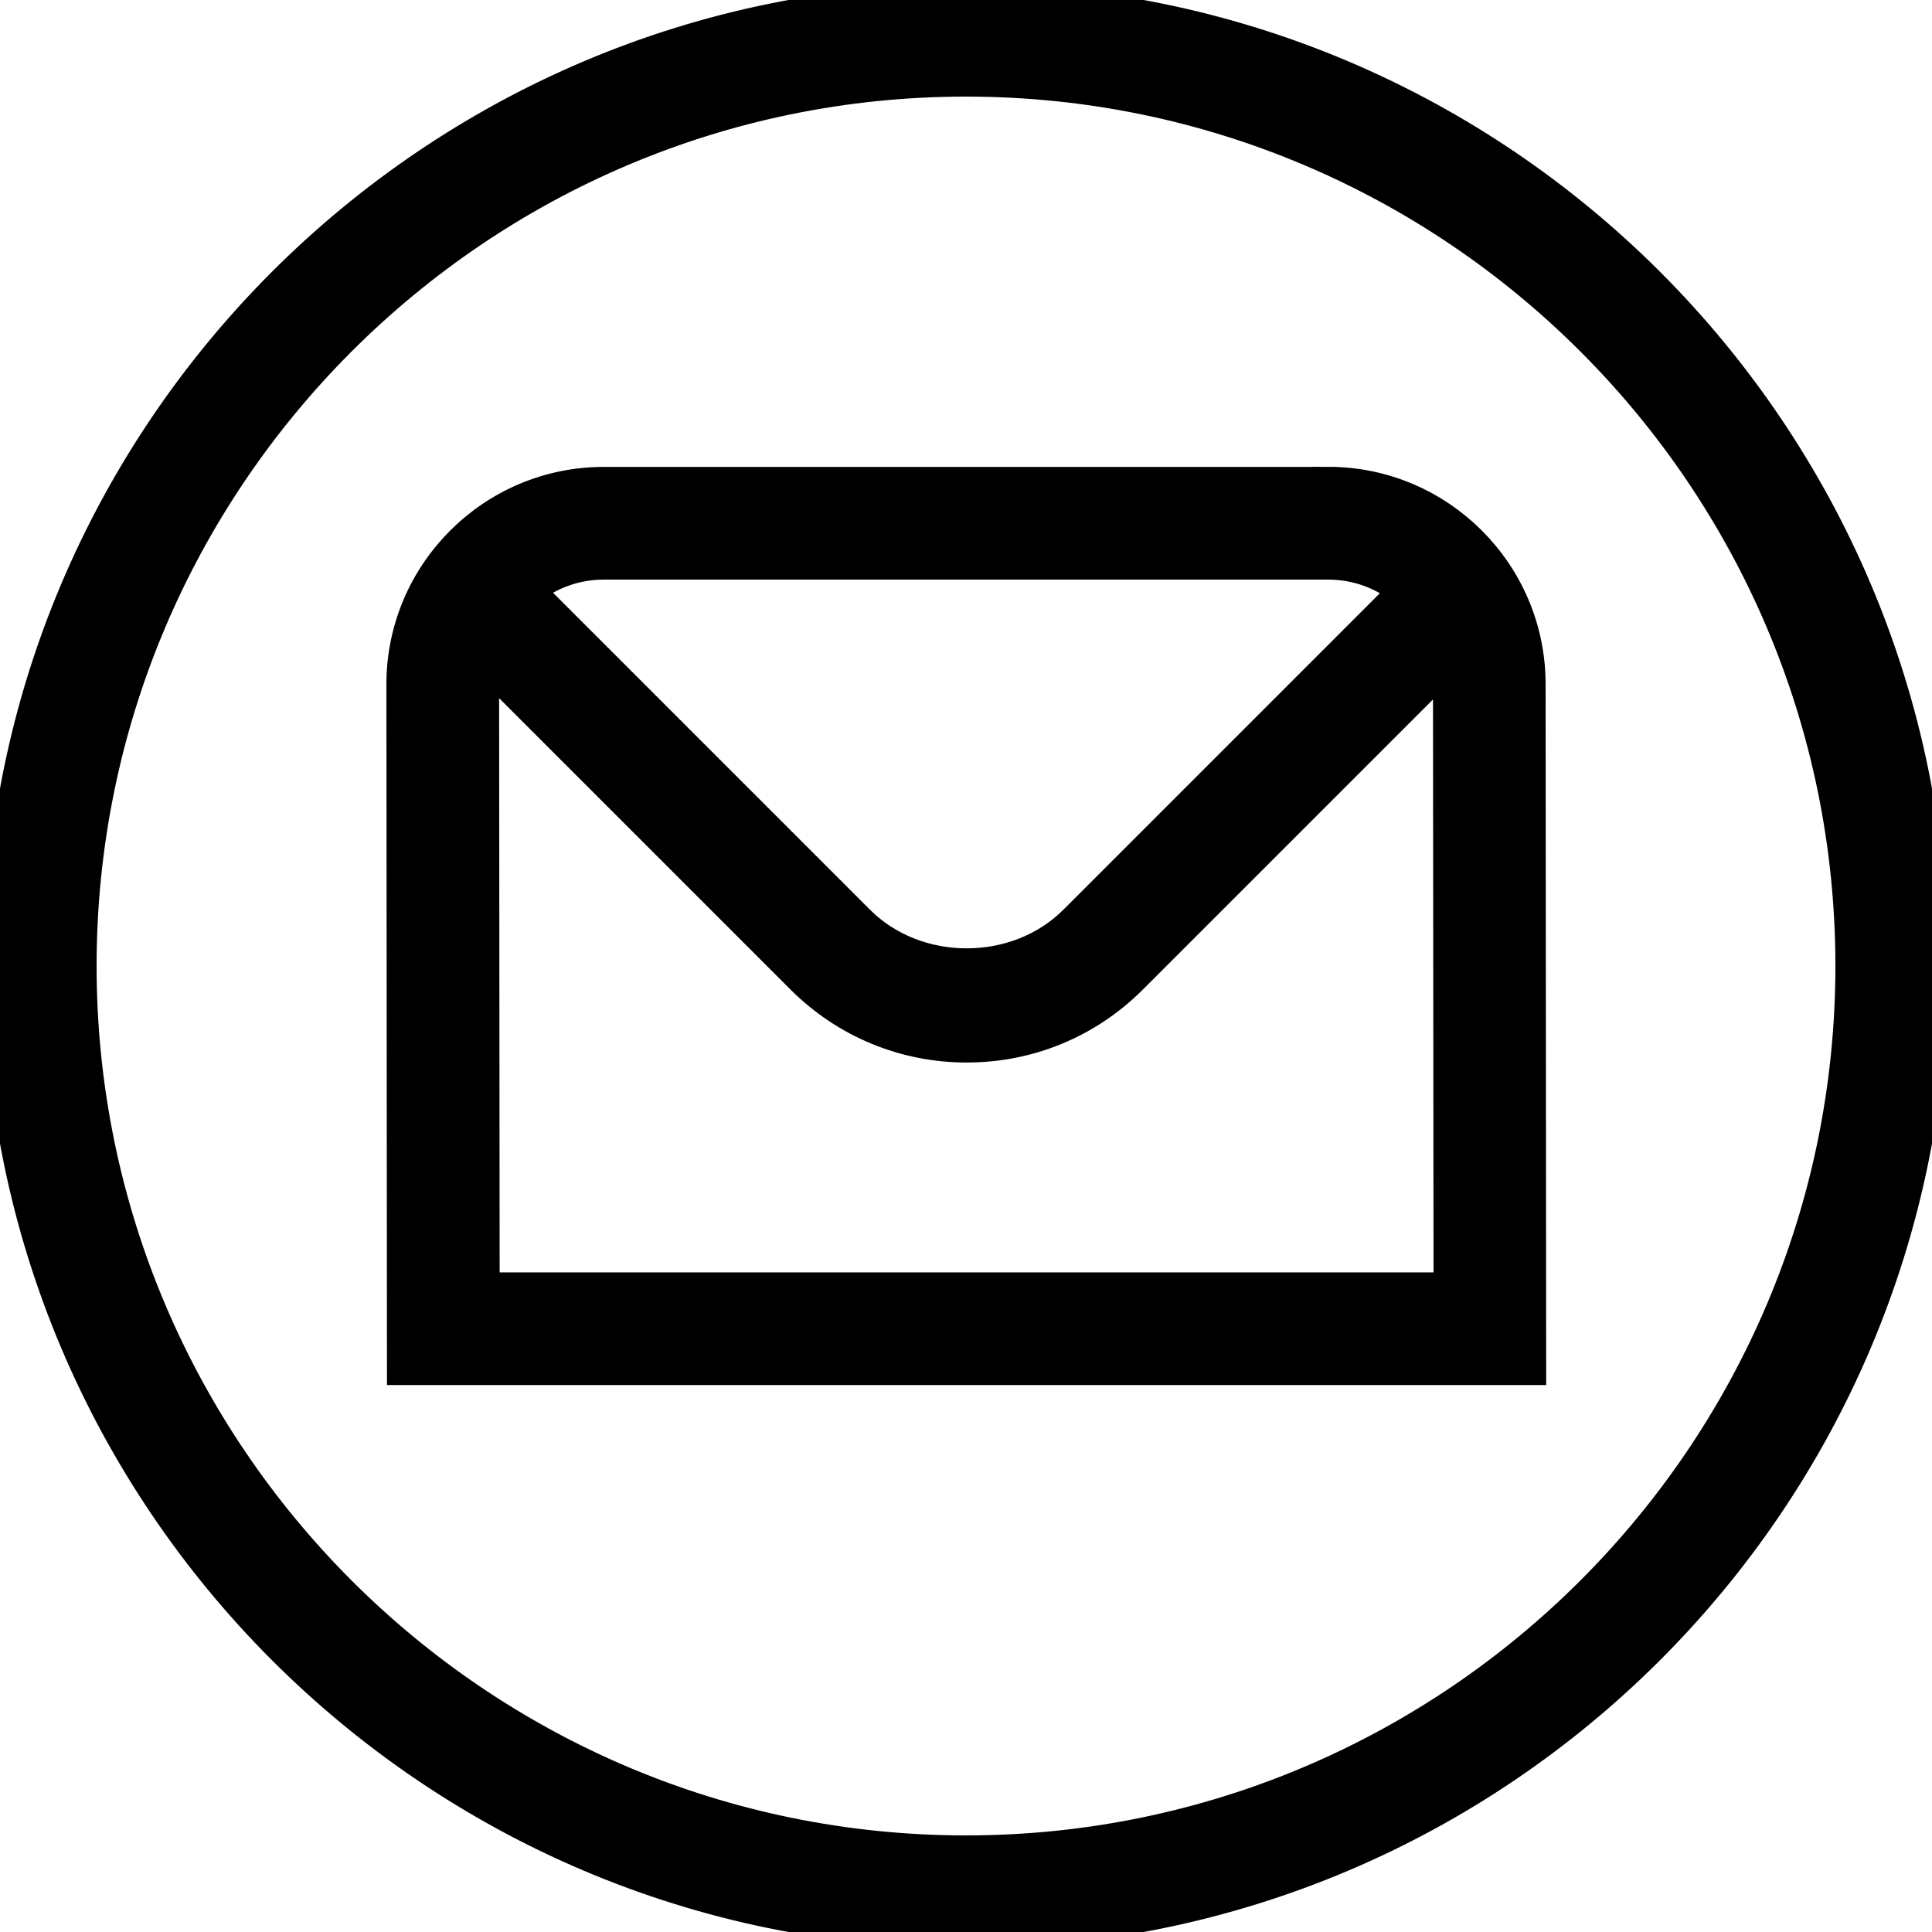
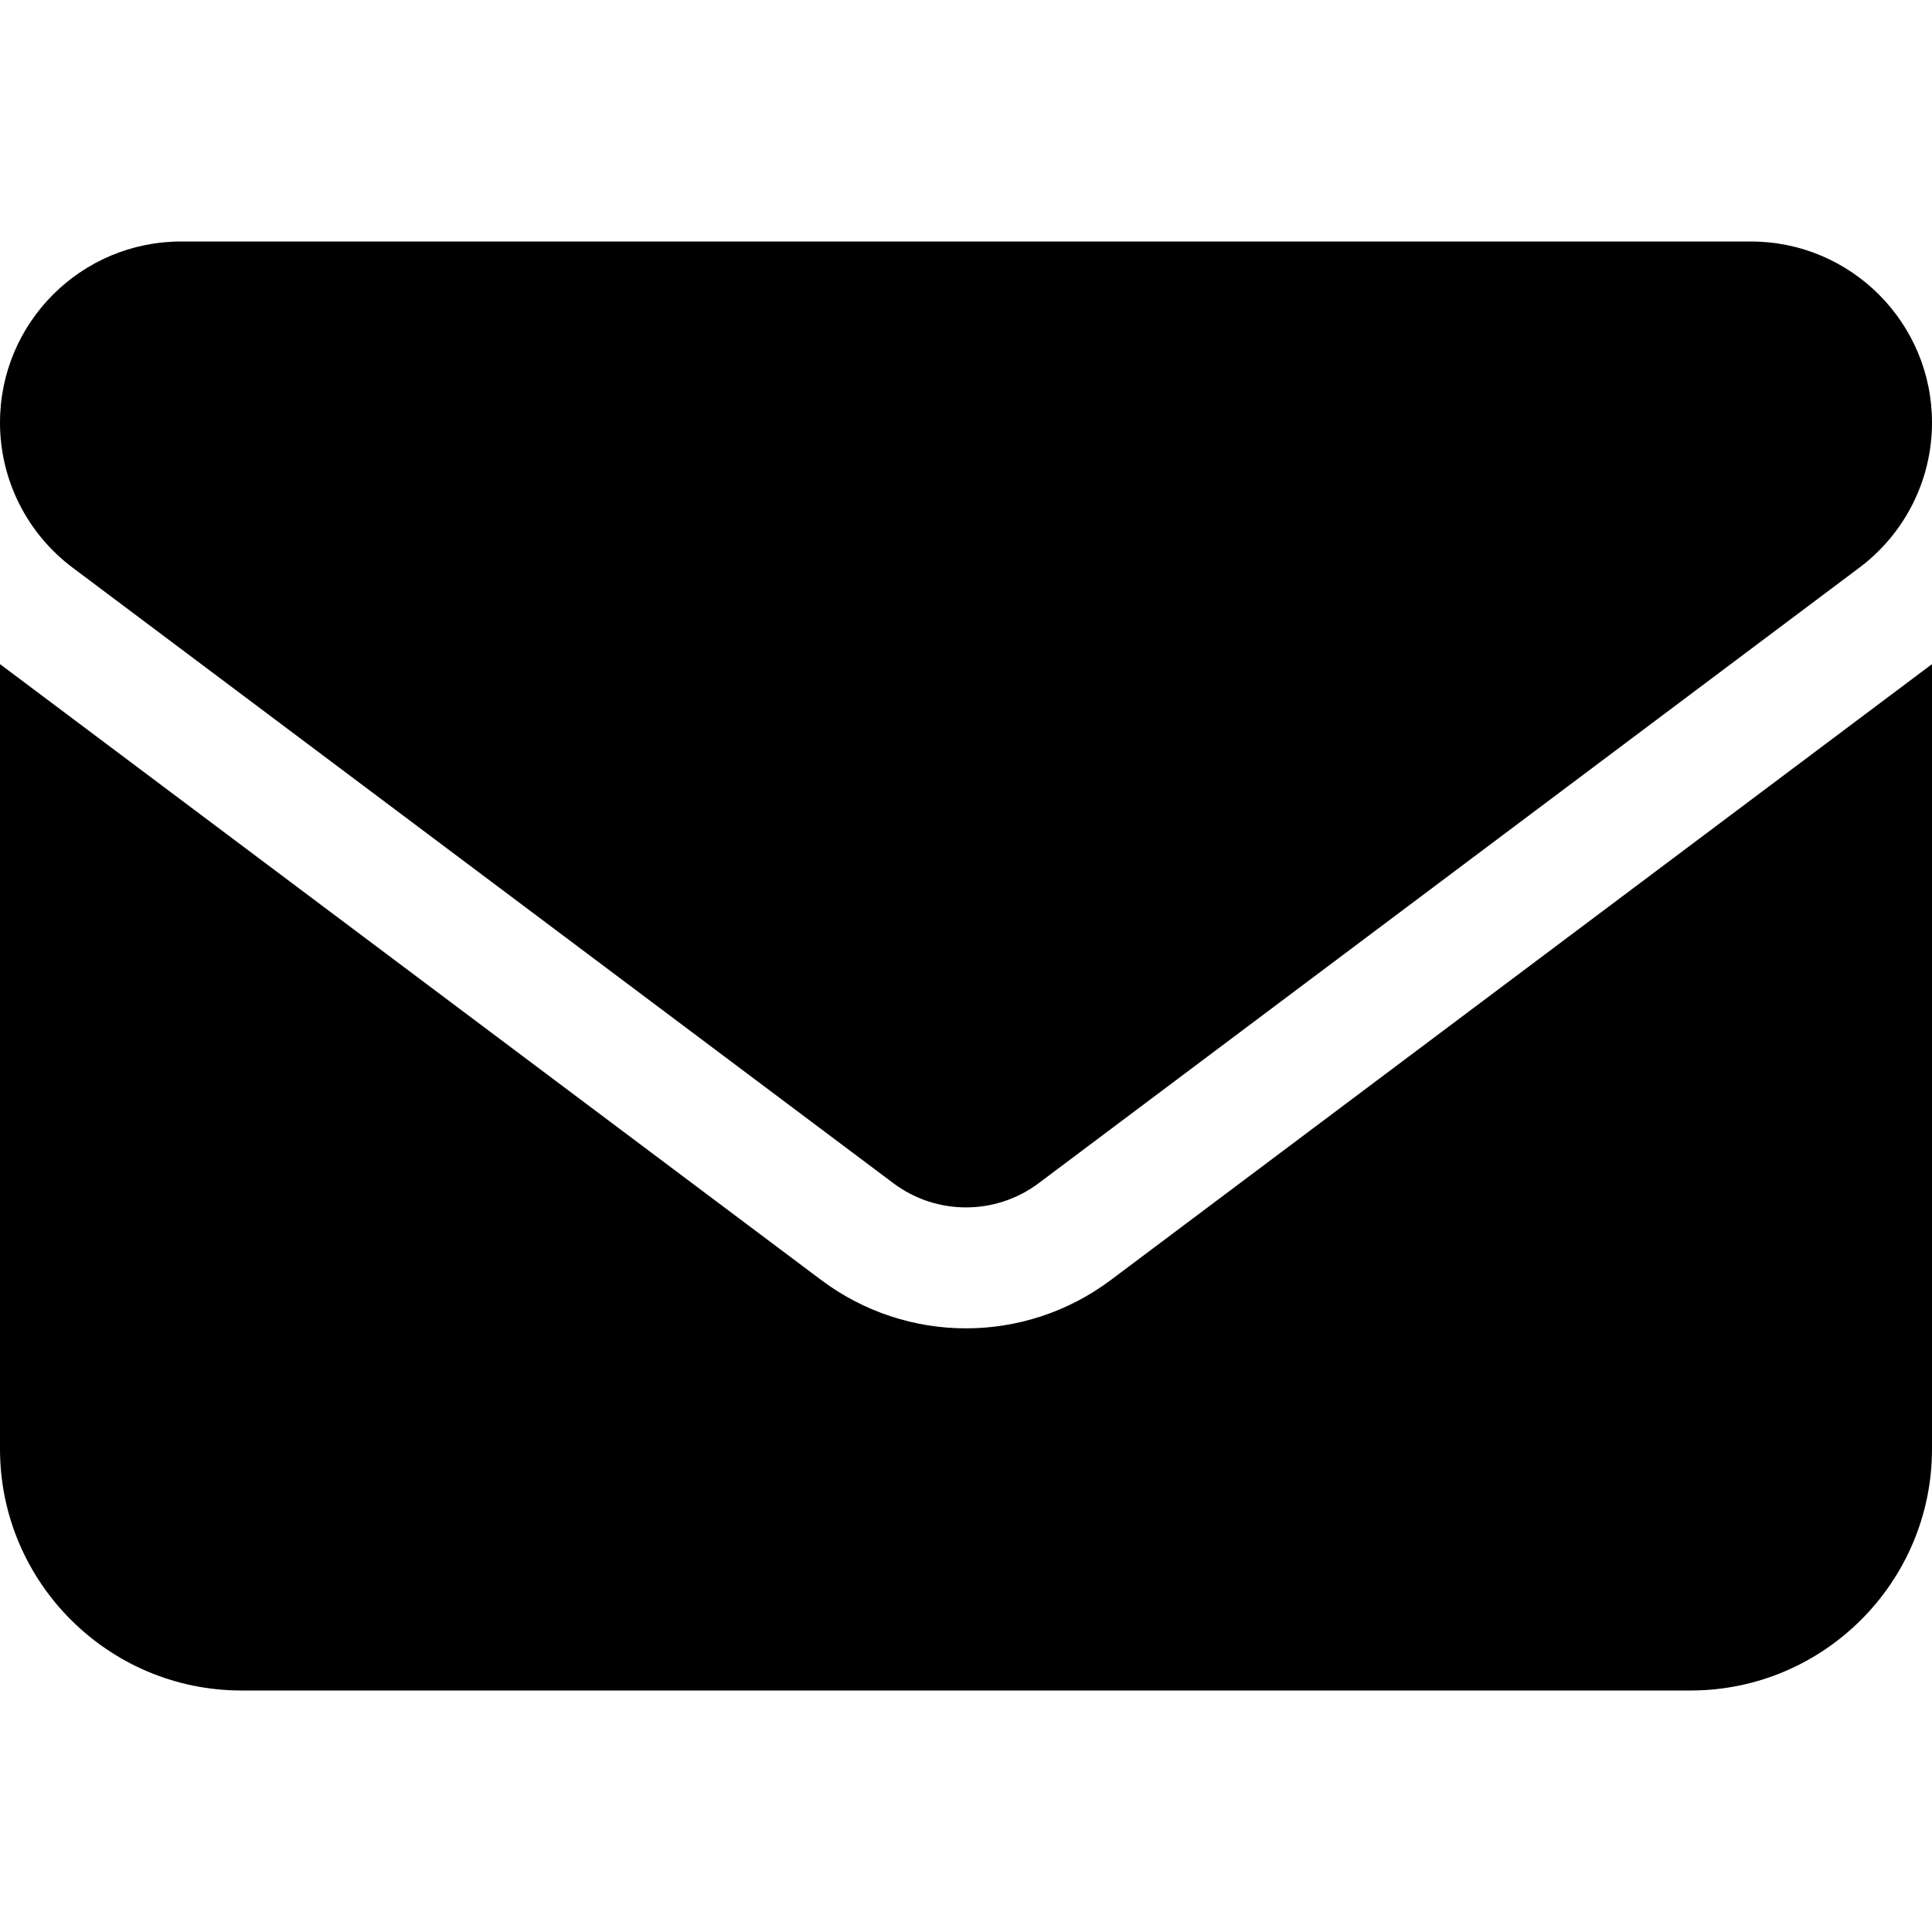
- <svg xmlns="http://www.w3.org/2000/svg" id="Layer_1" data-name="Layer 1" viewBox="0 0 24 24" width="512" height="512">
-   <path d="M16.5,6H7.5c-1.379,0-2.5,1.122-2.5,2.5l.007,8.506h14l-.007-8.507c0-1.378-1.122-2.5-2.5-2.5Zm0,1c.361,0,.693,.128,.952,.341l-4.102,4.102c-.717,.717-1.966,.717-2.683,0L6.558,7.334c.258-.209,.586-.334,.942-.334h9ZM6.007,16.007l-.007-7.507c0-.097,.01-.191,.027-.283l3.933,3.933c.548,.547,1.275,.849,2.049,.849s1.501-.301,2.048-.849l3.919-3.919c.016,.087,.025,.177,.025,.268l.007,7.507H6.007ZM12,0C5.383,0,0,5.383,0,12s5.383,12,12,12,12-5.383,12-12S18.617,0,12,0Zm0,23c-6.065,0-11-4.935-11-11S5.935,1,12,1s11,4.935,11,11-4.935,11-11,11Z" stroke="#000" stroke-width=".4" />
+ <svg xmlns="http://www.w3.org/2000/svg" height="1em" viewBox="0 0 512 512">
+   <path d="M48 64C21.5 64 0 85.5 0 112c0 15.1 7.1 29.3 19.2 38.4L236.8 313.6c11.4 8.5 27 8.5 38.4 0L492.8 150.4c12.1-9.1 19.2-23.3 19.2-38.4c0-26.5-21.5-48-48-48H48zM0 176V384c0 35.3 28.7 64 64 64H448c35.3 0 64-28.7 64-64V176L294.4 339.2c-22.8 17.1-54 17.1-76.8 0L0 176z" />
</svg>
